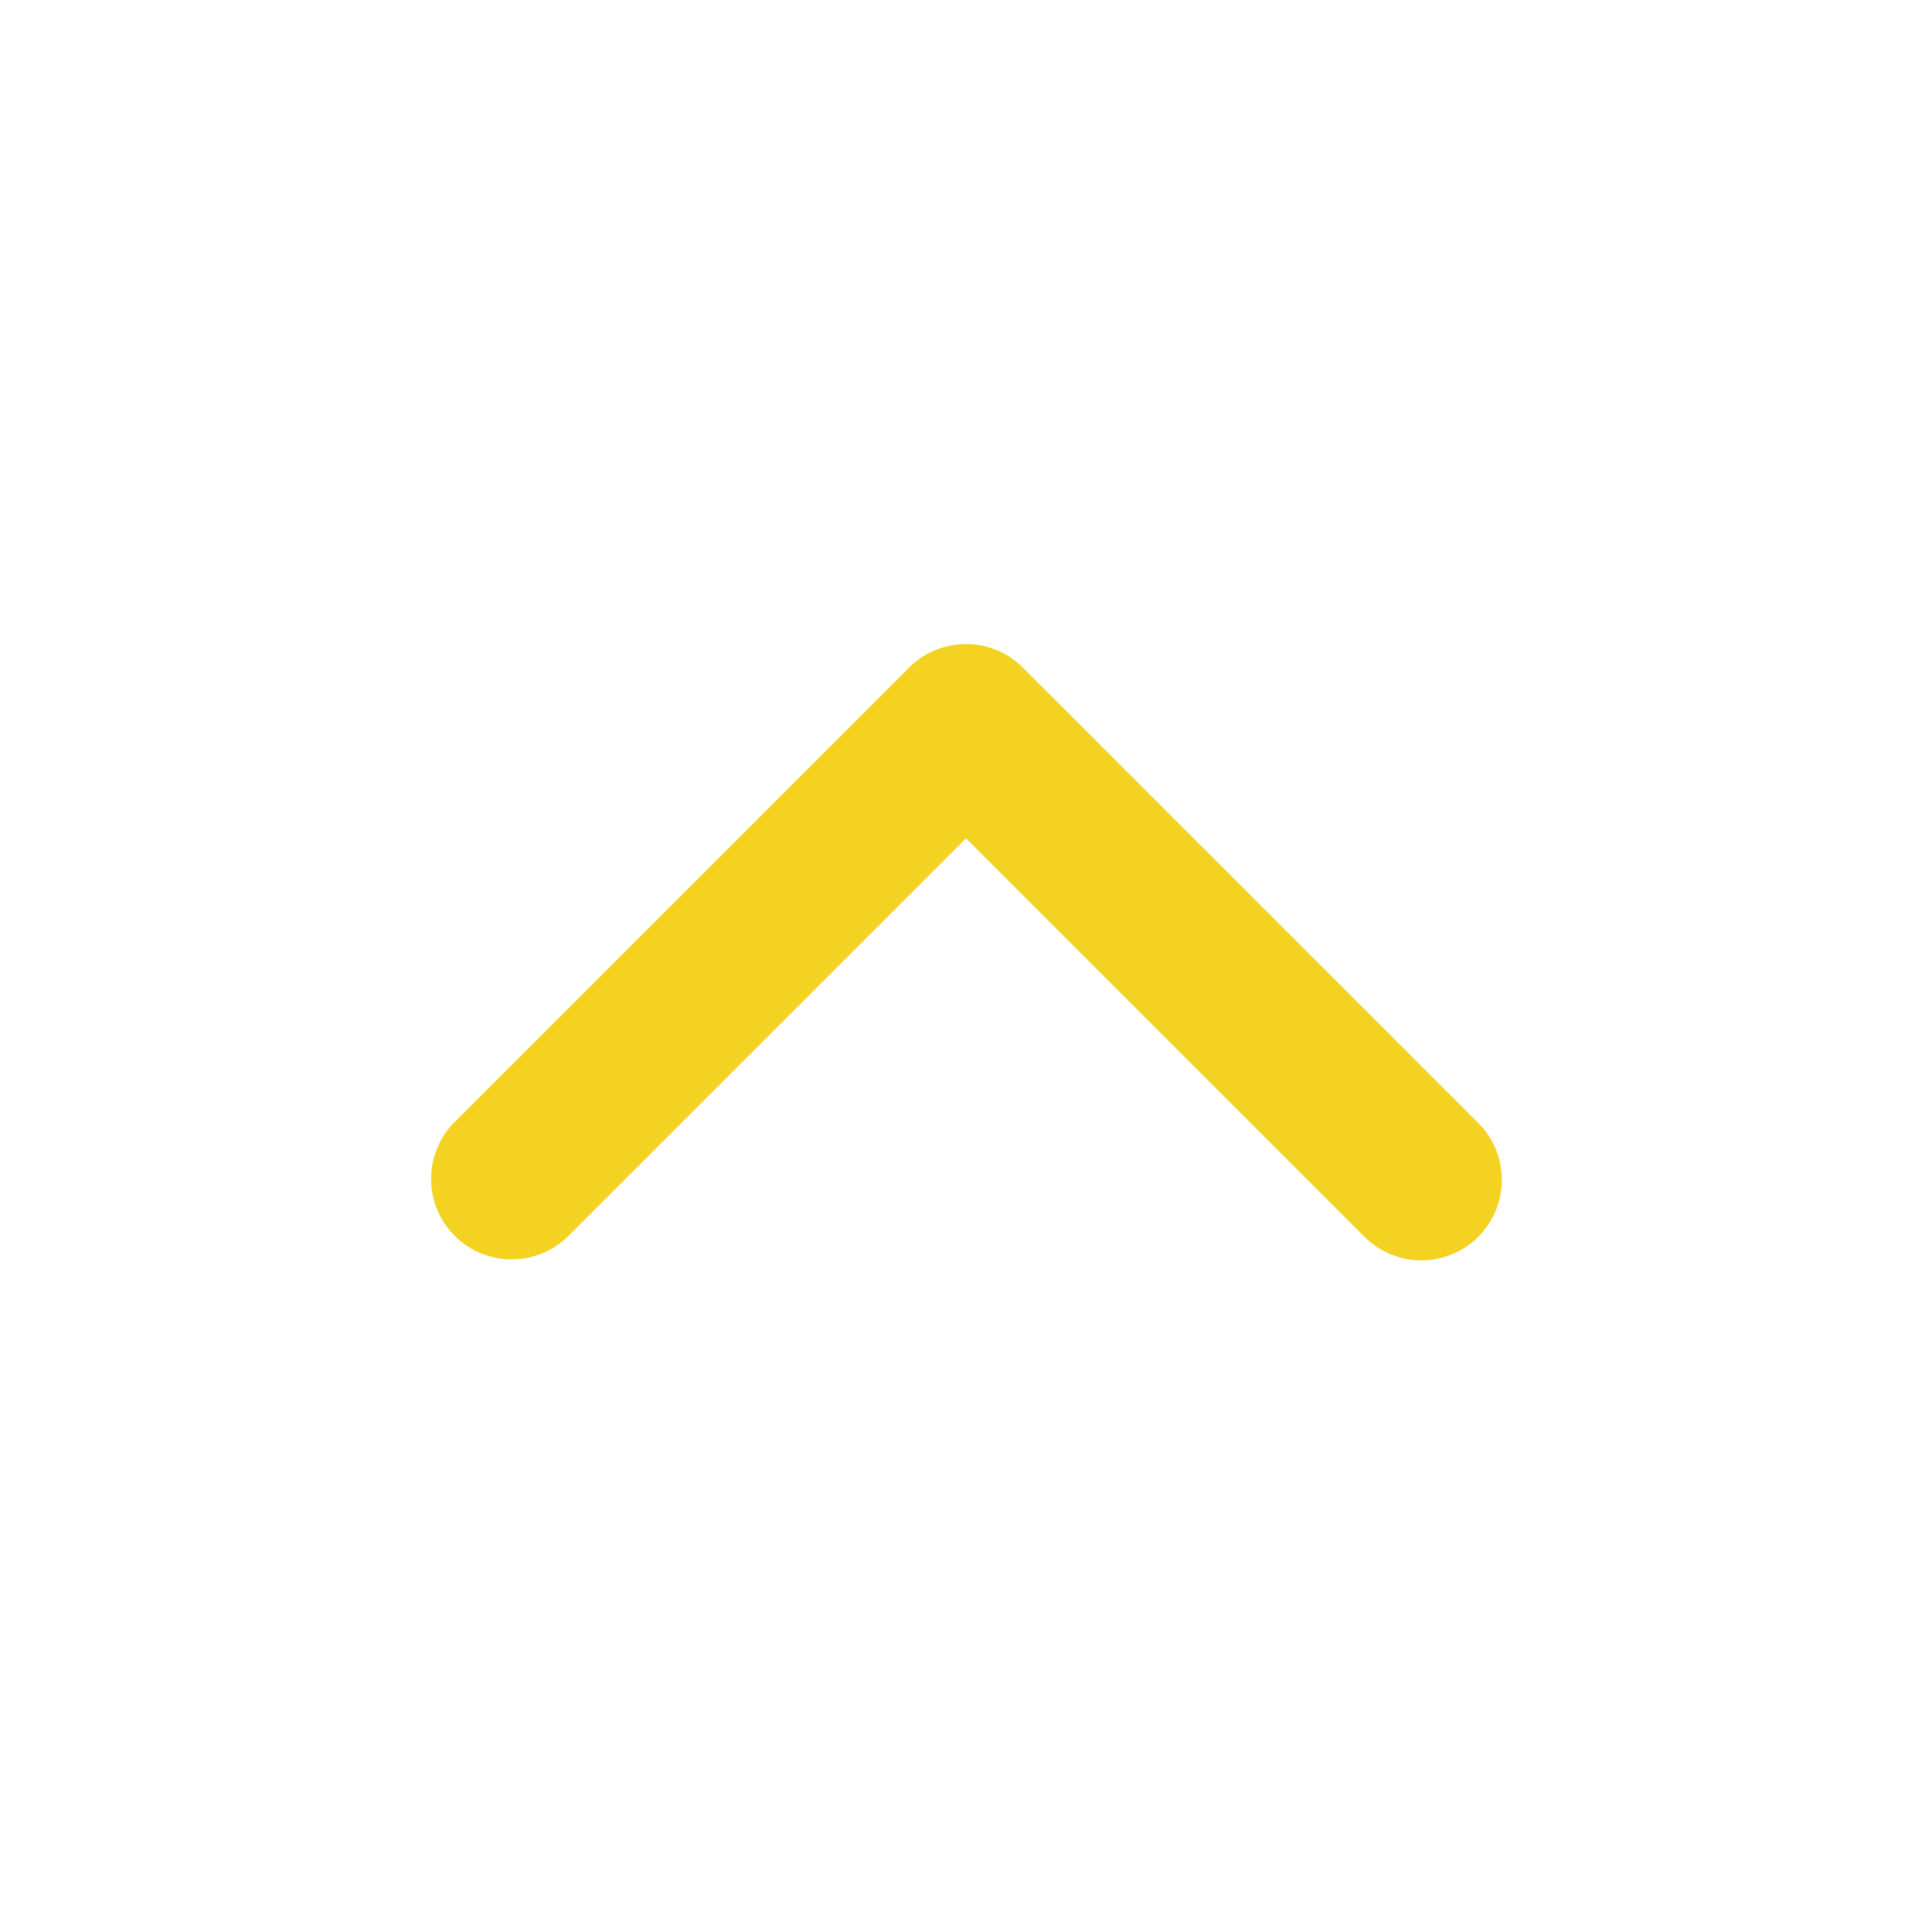
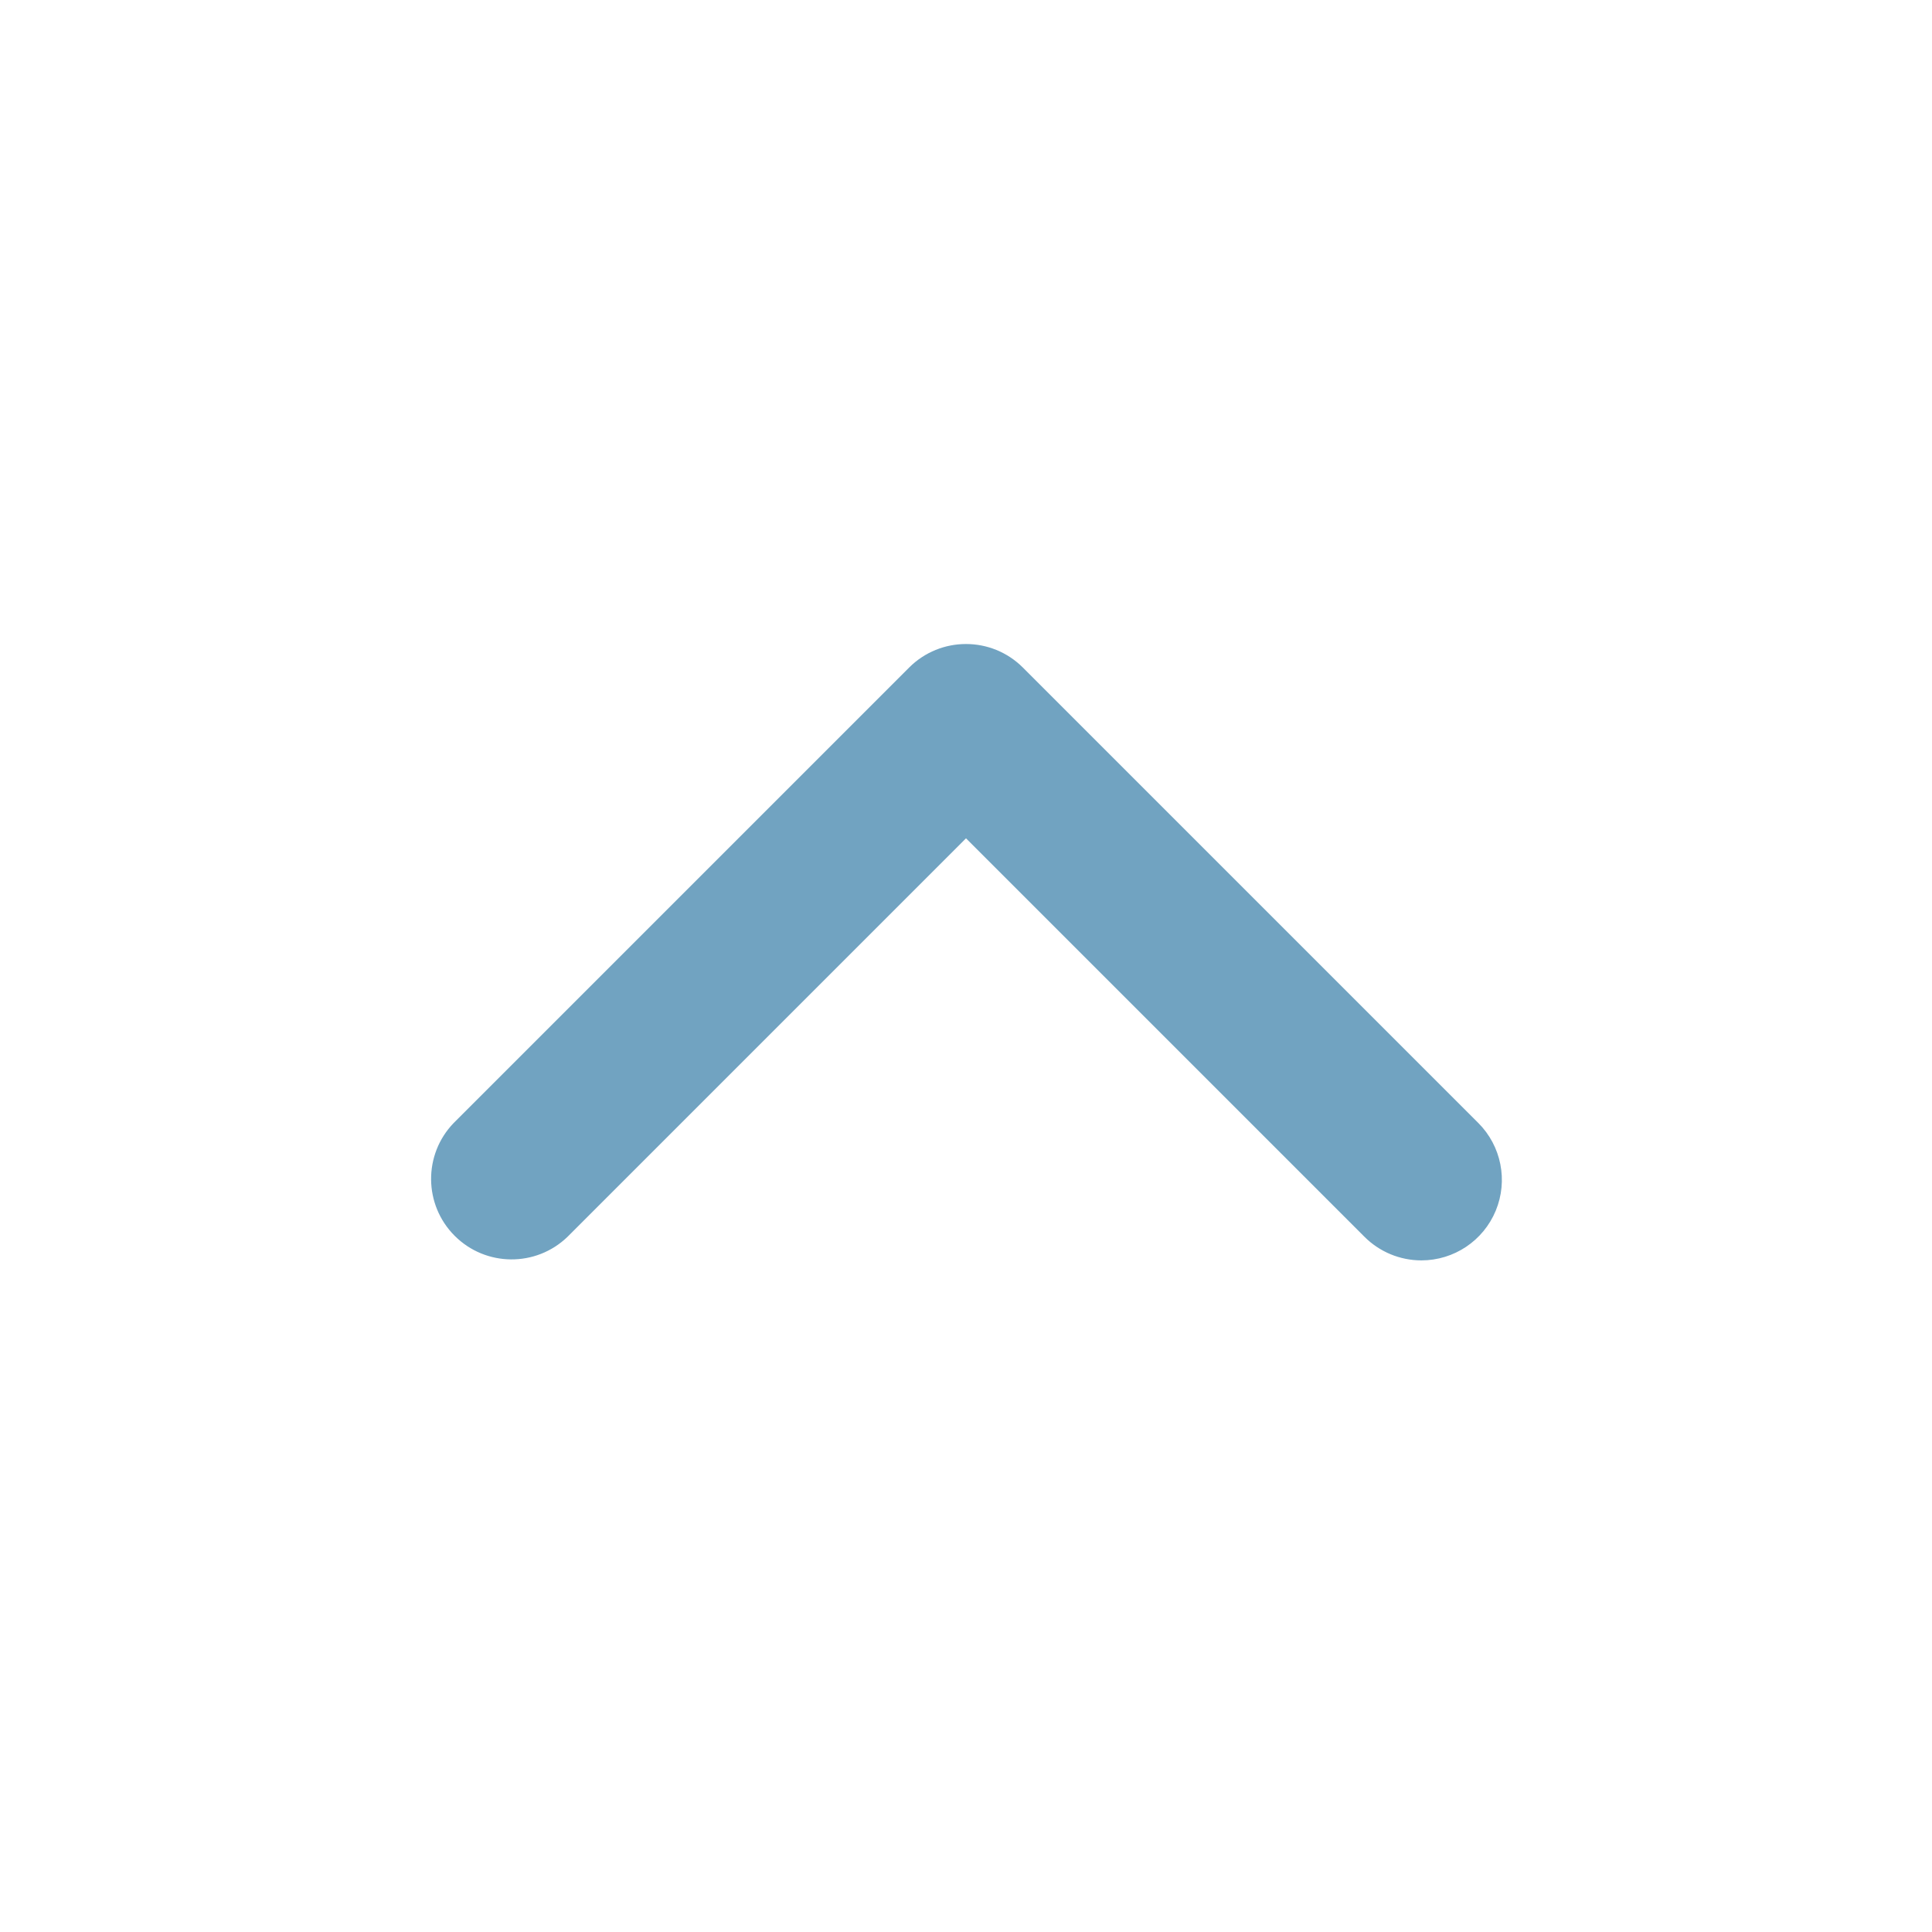
- <svg xmlns="http://www.w3.org/2000/svg" fill="#f3d222" width="800px" height="800px" viewBox="0 0 24 24">
+ <svg xmlns="http://www.w3.org/2000/svg" fill="#71a3c1" width="800px" height="800px" viewBox="0 0 24 24">
  <g id="SVGRepo_bgCarrier" stroke-width="0" />
  <g id="SVGRepo_tracerCarrier" stroke-linecap="round" stroke-linejoin="round" />
  <g id="SVGRepo_iconCarrier">
    <path d="M17.657 15.657a1 1 0 0 1-.707-.293L12 10.414l-4.95 4.95a1 1 0 0 1-1.414-1.414l5.657-5.657a1 1 0 0 1 1.414 0l5.657 5.657a1 1 0 0 1-.707 1.707z" />
  </g>
</svg>
